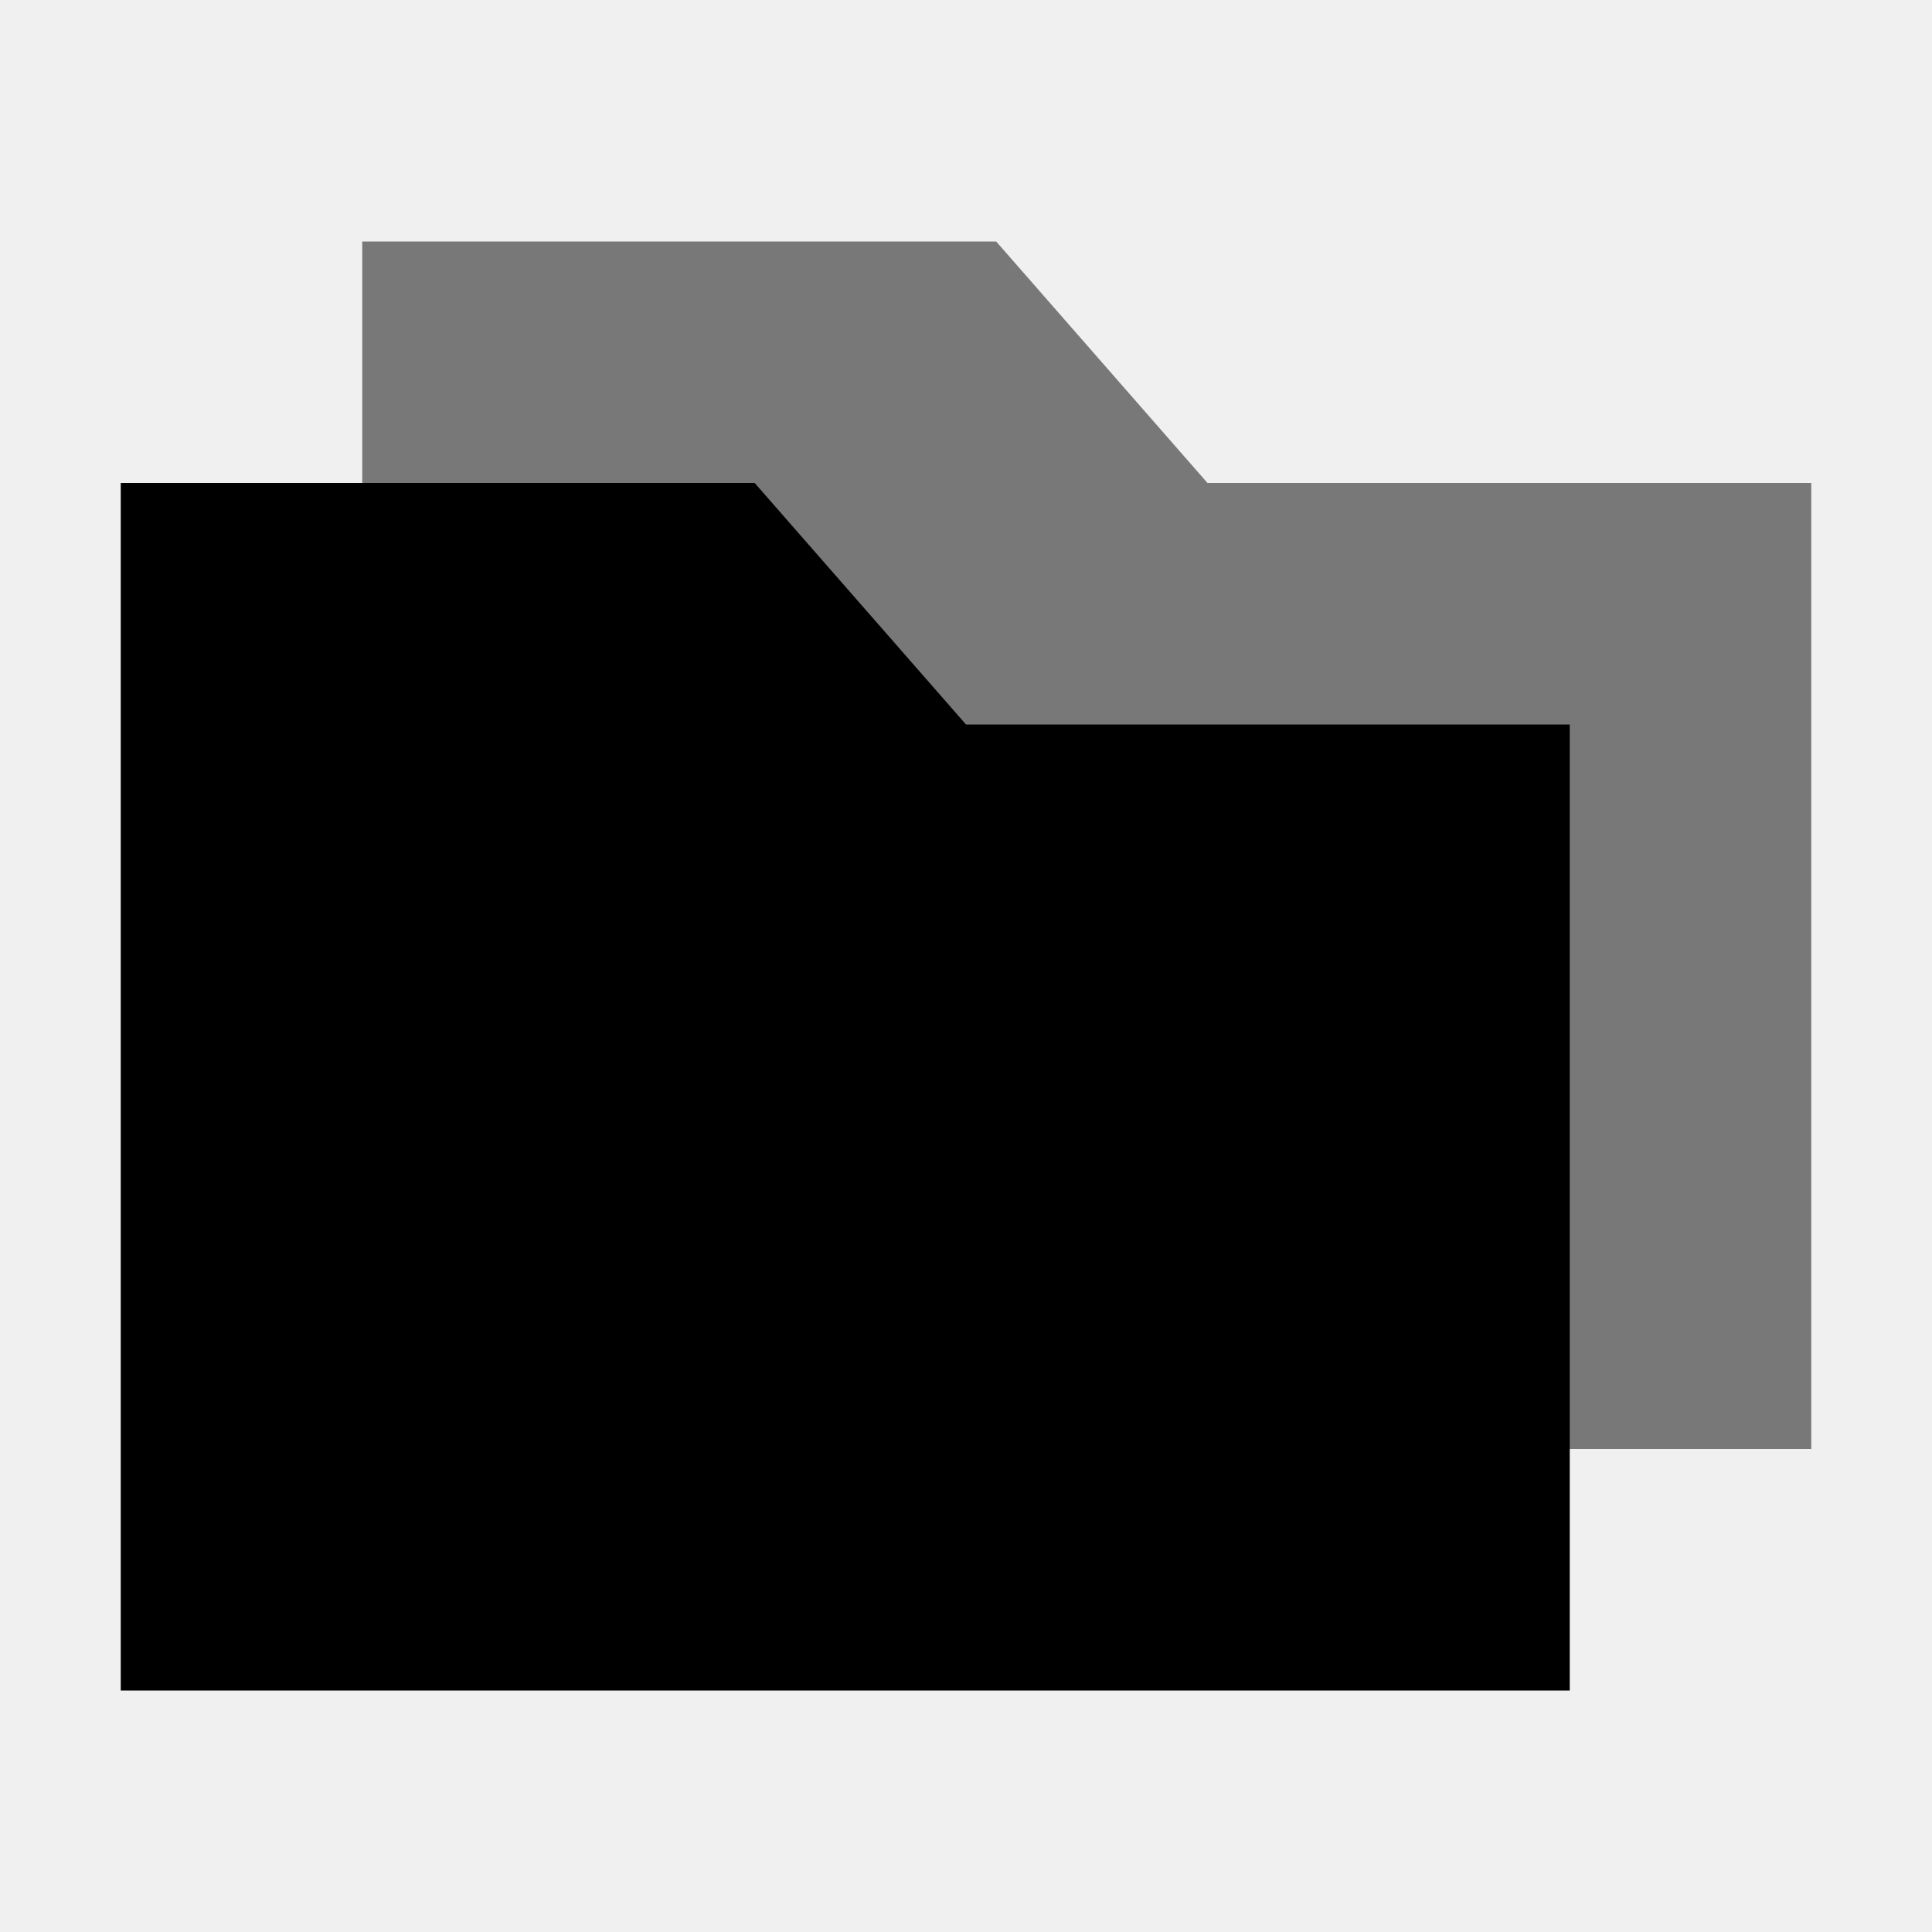
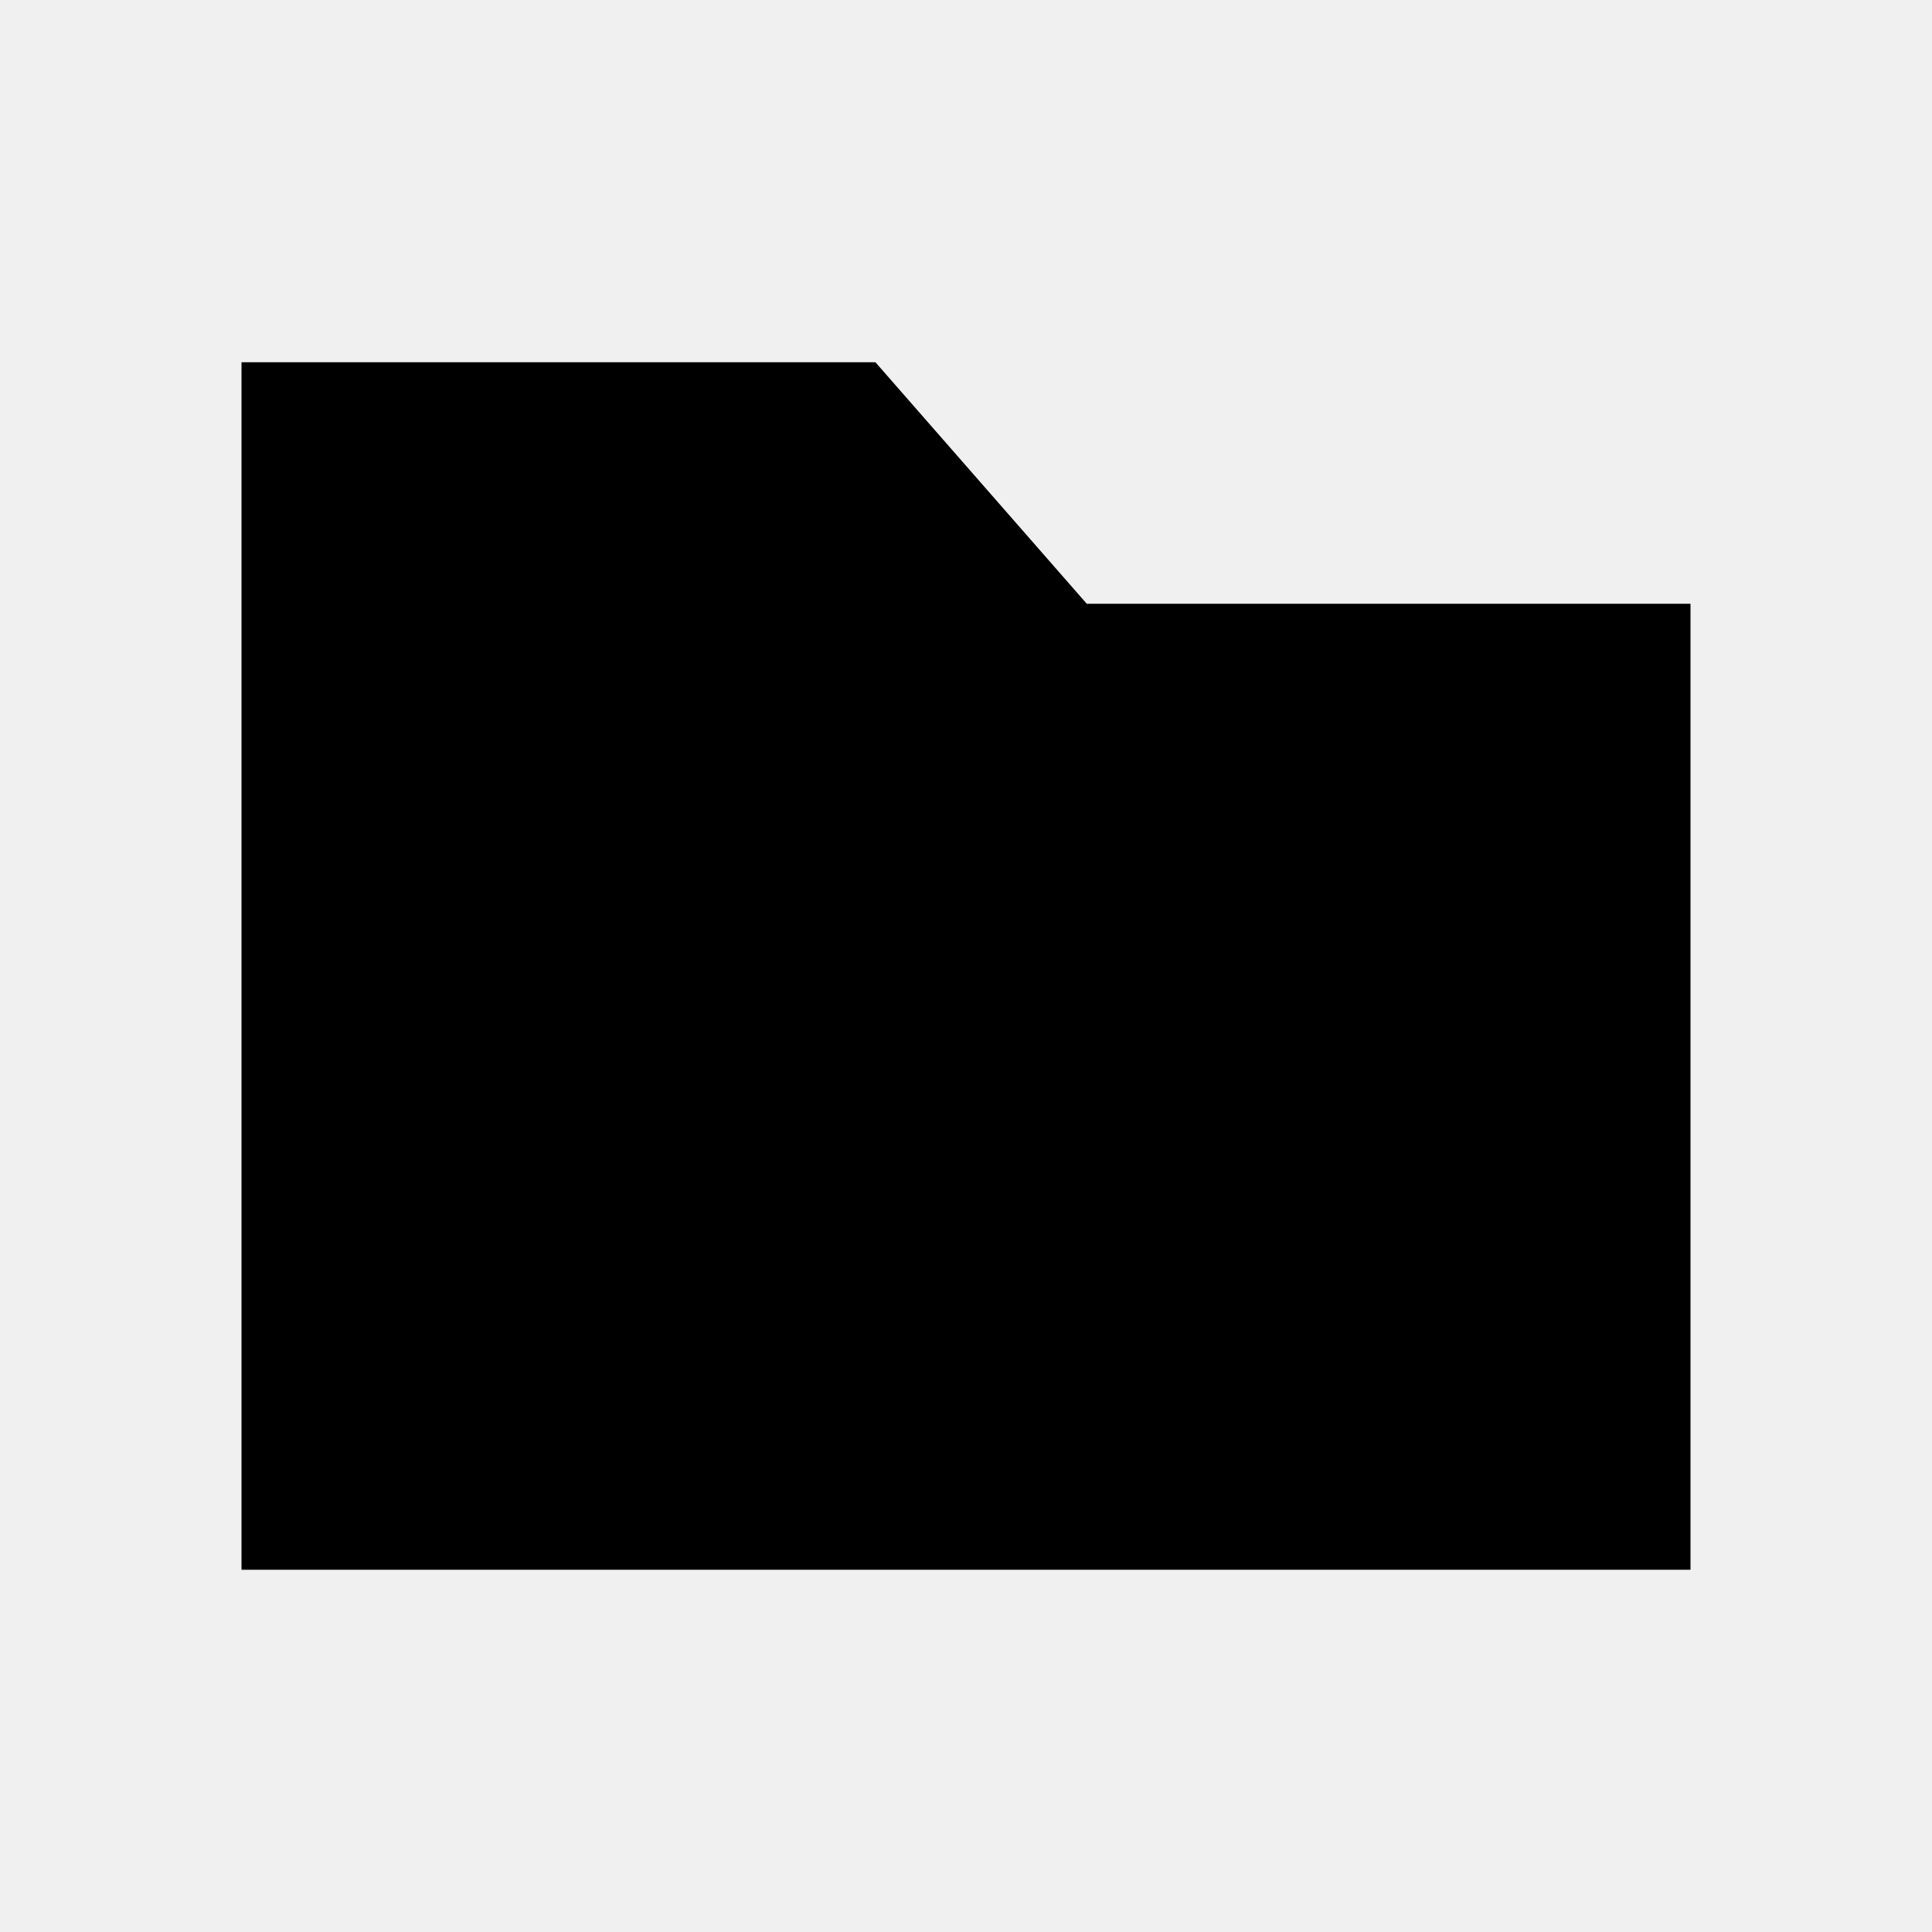
<svg xmlns="http://www.w3.org/2000/svg" fill="none" width="16" height="16" viewBox="0 0 16 16" style="pointer-events: auto">
  <style>
		#light-icon {
			display: inline;
		}
		#dark-icon {
			display: none;
		}

		@media (prefers-color-scheme: dark) {
			#light-icon {
				display: none;
			}
			#dark-icon {
				display: inline;
			}
		}
	</style>
  <g id="light-icon">
-     <path d="M8 6H13V14H1V4H6.25L8 6Z" fill="black" />
-     <path d="M10 4H15V12H3V2H8.25L10 4Z" fill="black" fill-opacity="0.5" />
+     <path d="M9 5H14V13H2V3H7.25L9 5Z" fill="black" />
  </g>
  <g id="dark-icon">
-     <path d="M8 6H13V14H1V4H6.25L8 6Z" fill="white" />
-     <path d="M10 4H15V12H3V2H8.25L10 4Z" fill="white" fill-opacity="0.5" />
+     <path d="M9 5H14V13H2V3H7.25L9 5Z" fill="white" style="pointer-events: auto" />
  </g>
</svg>
